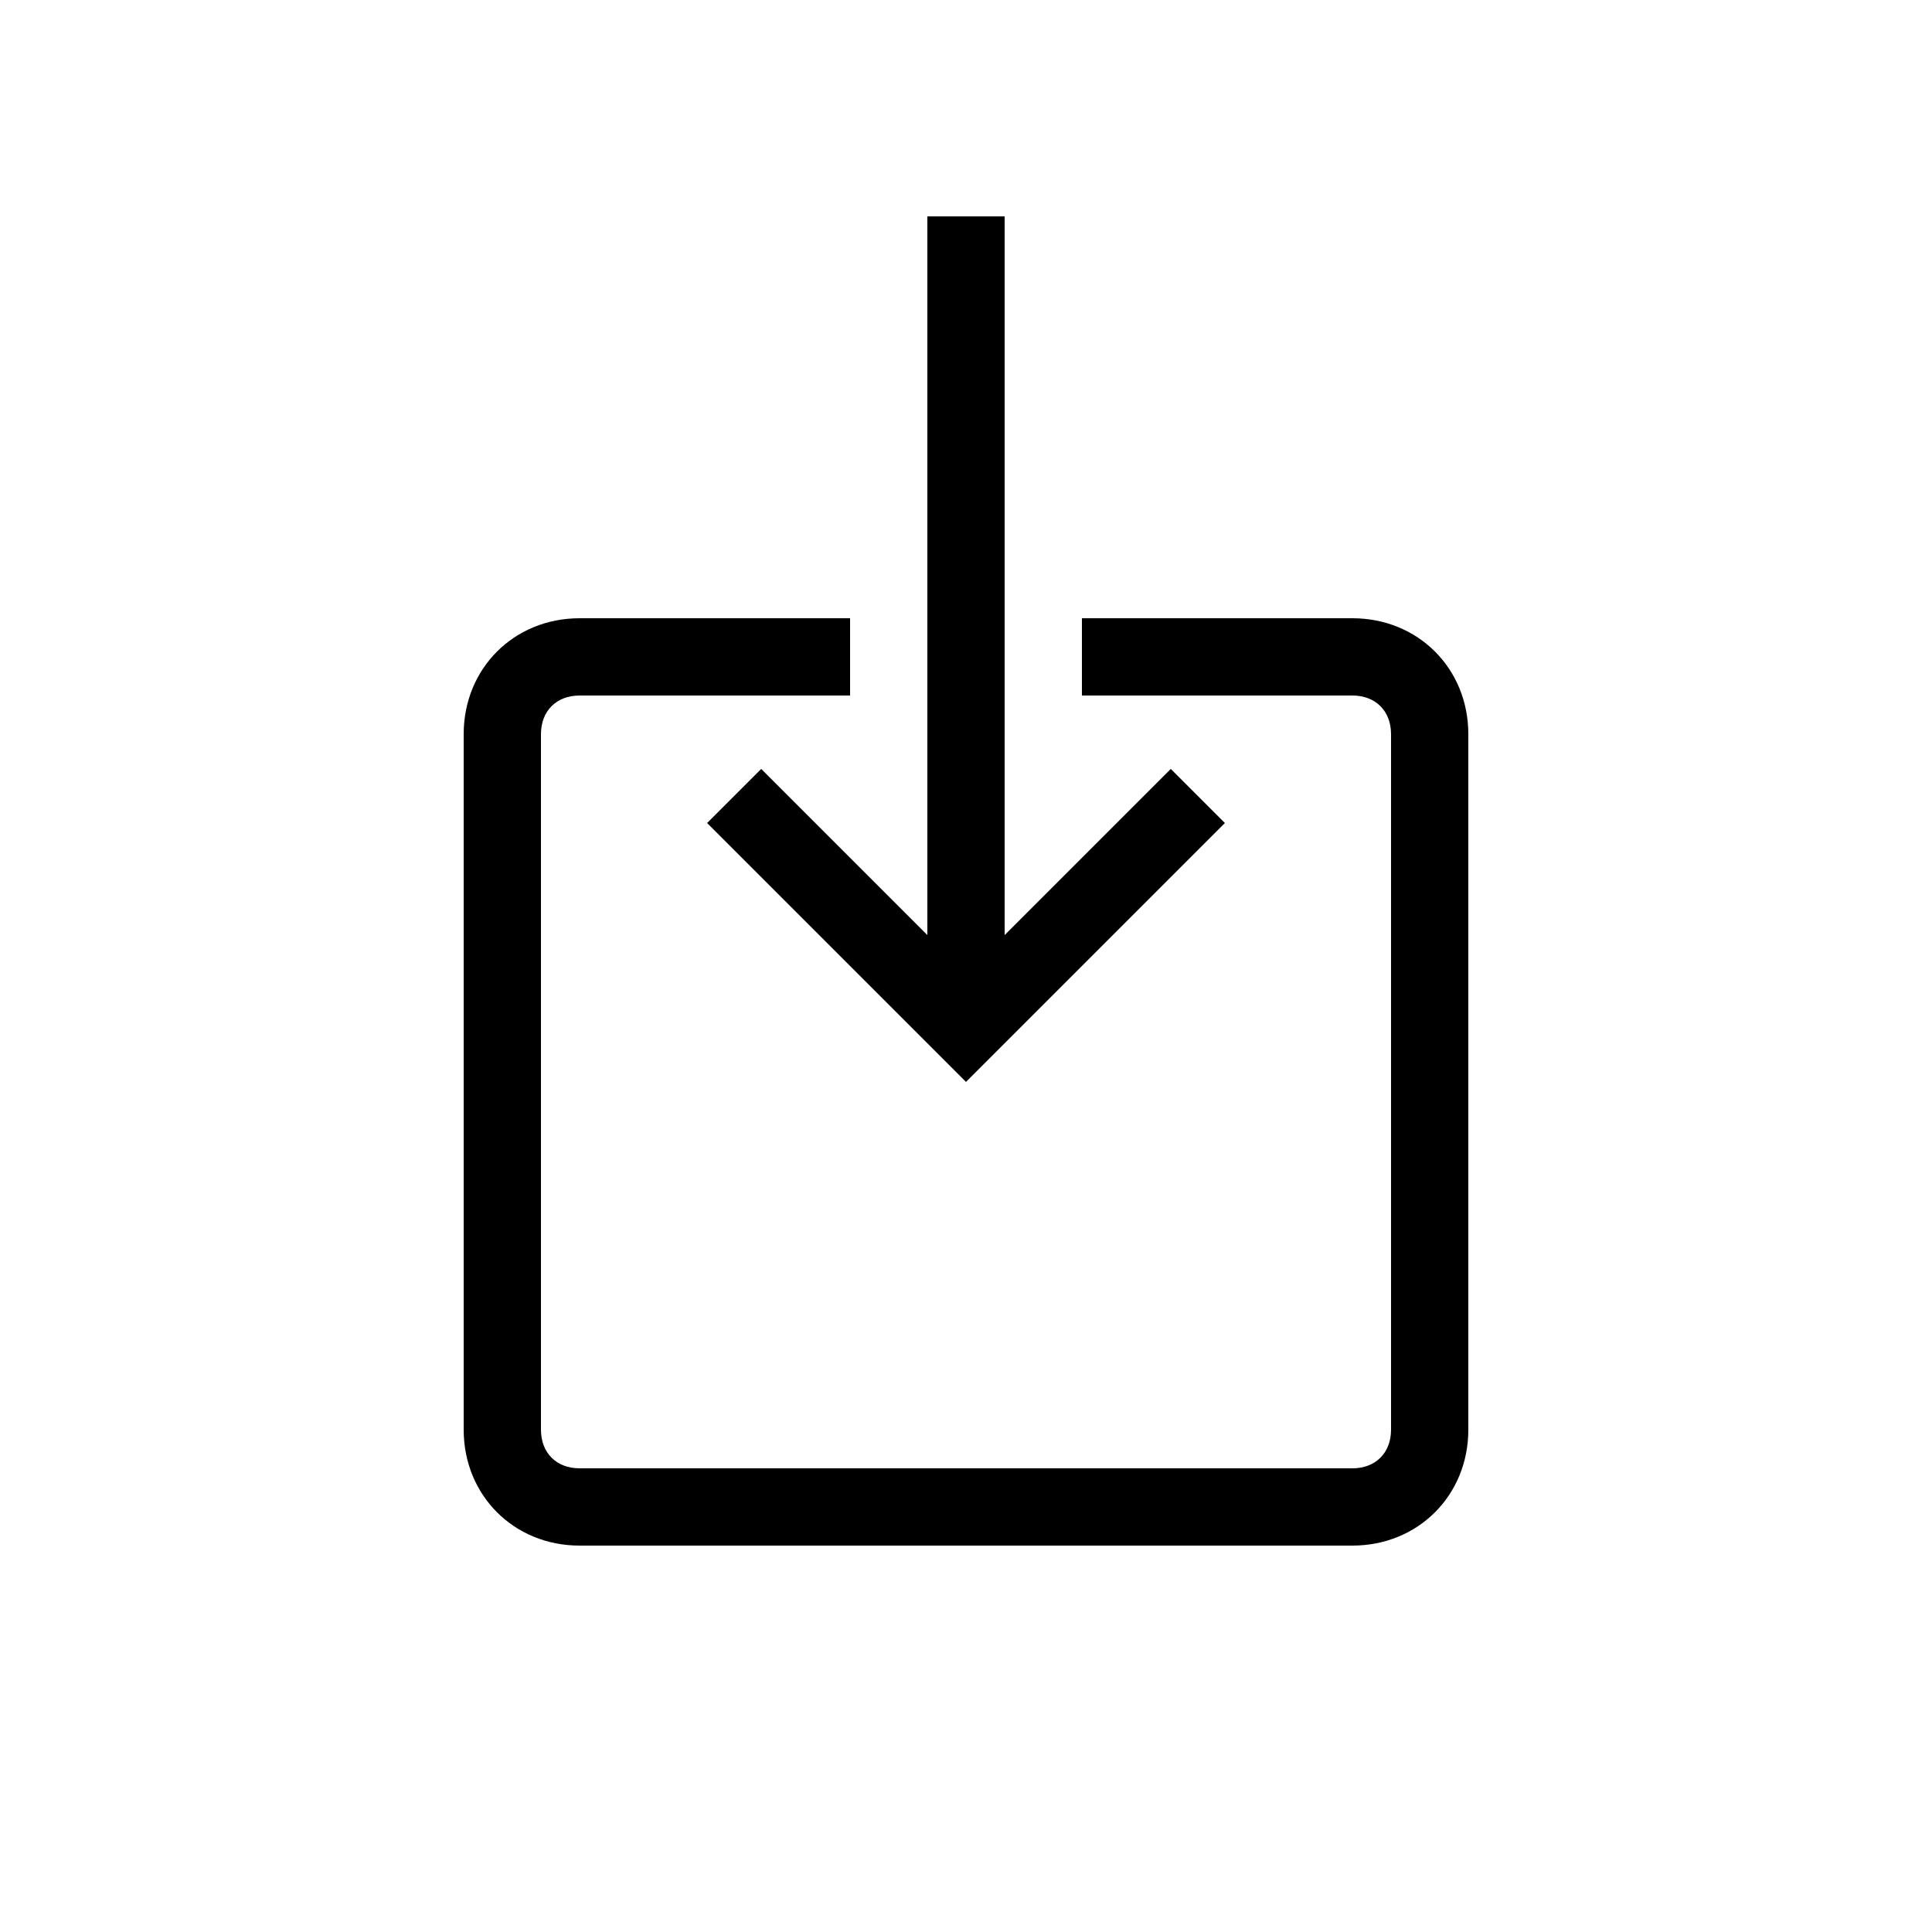
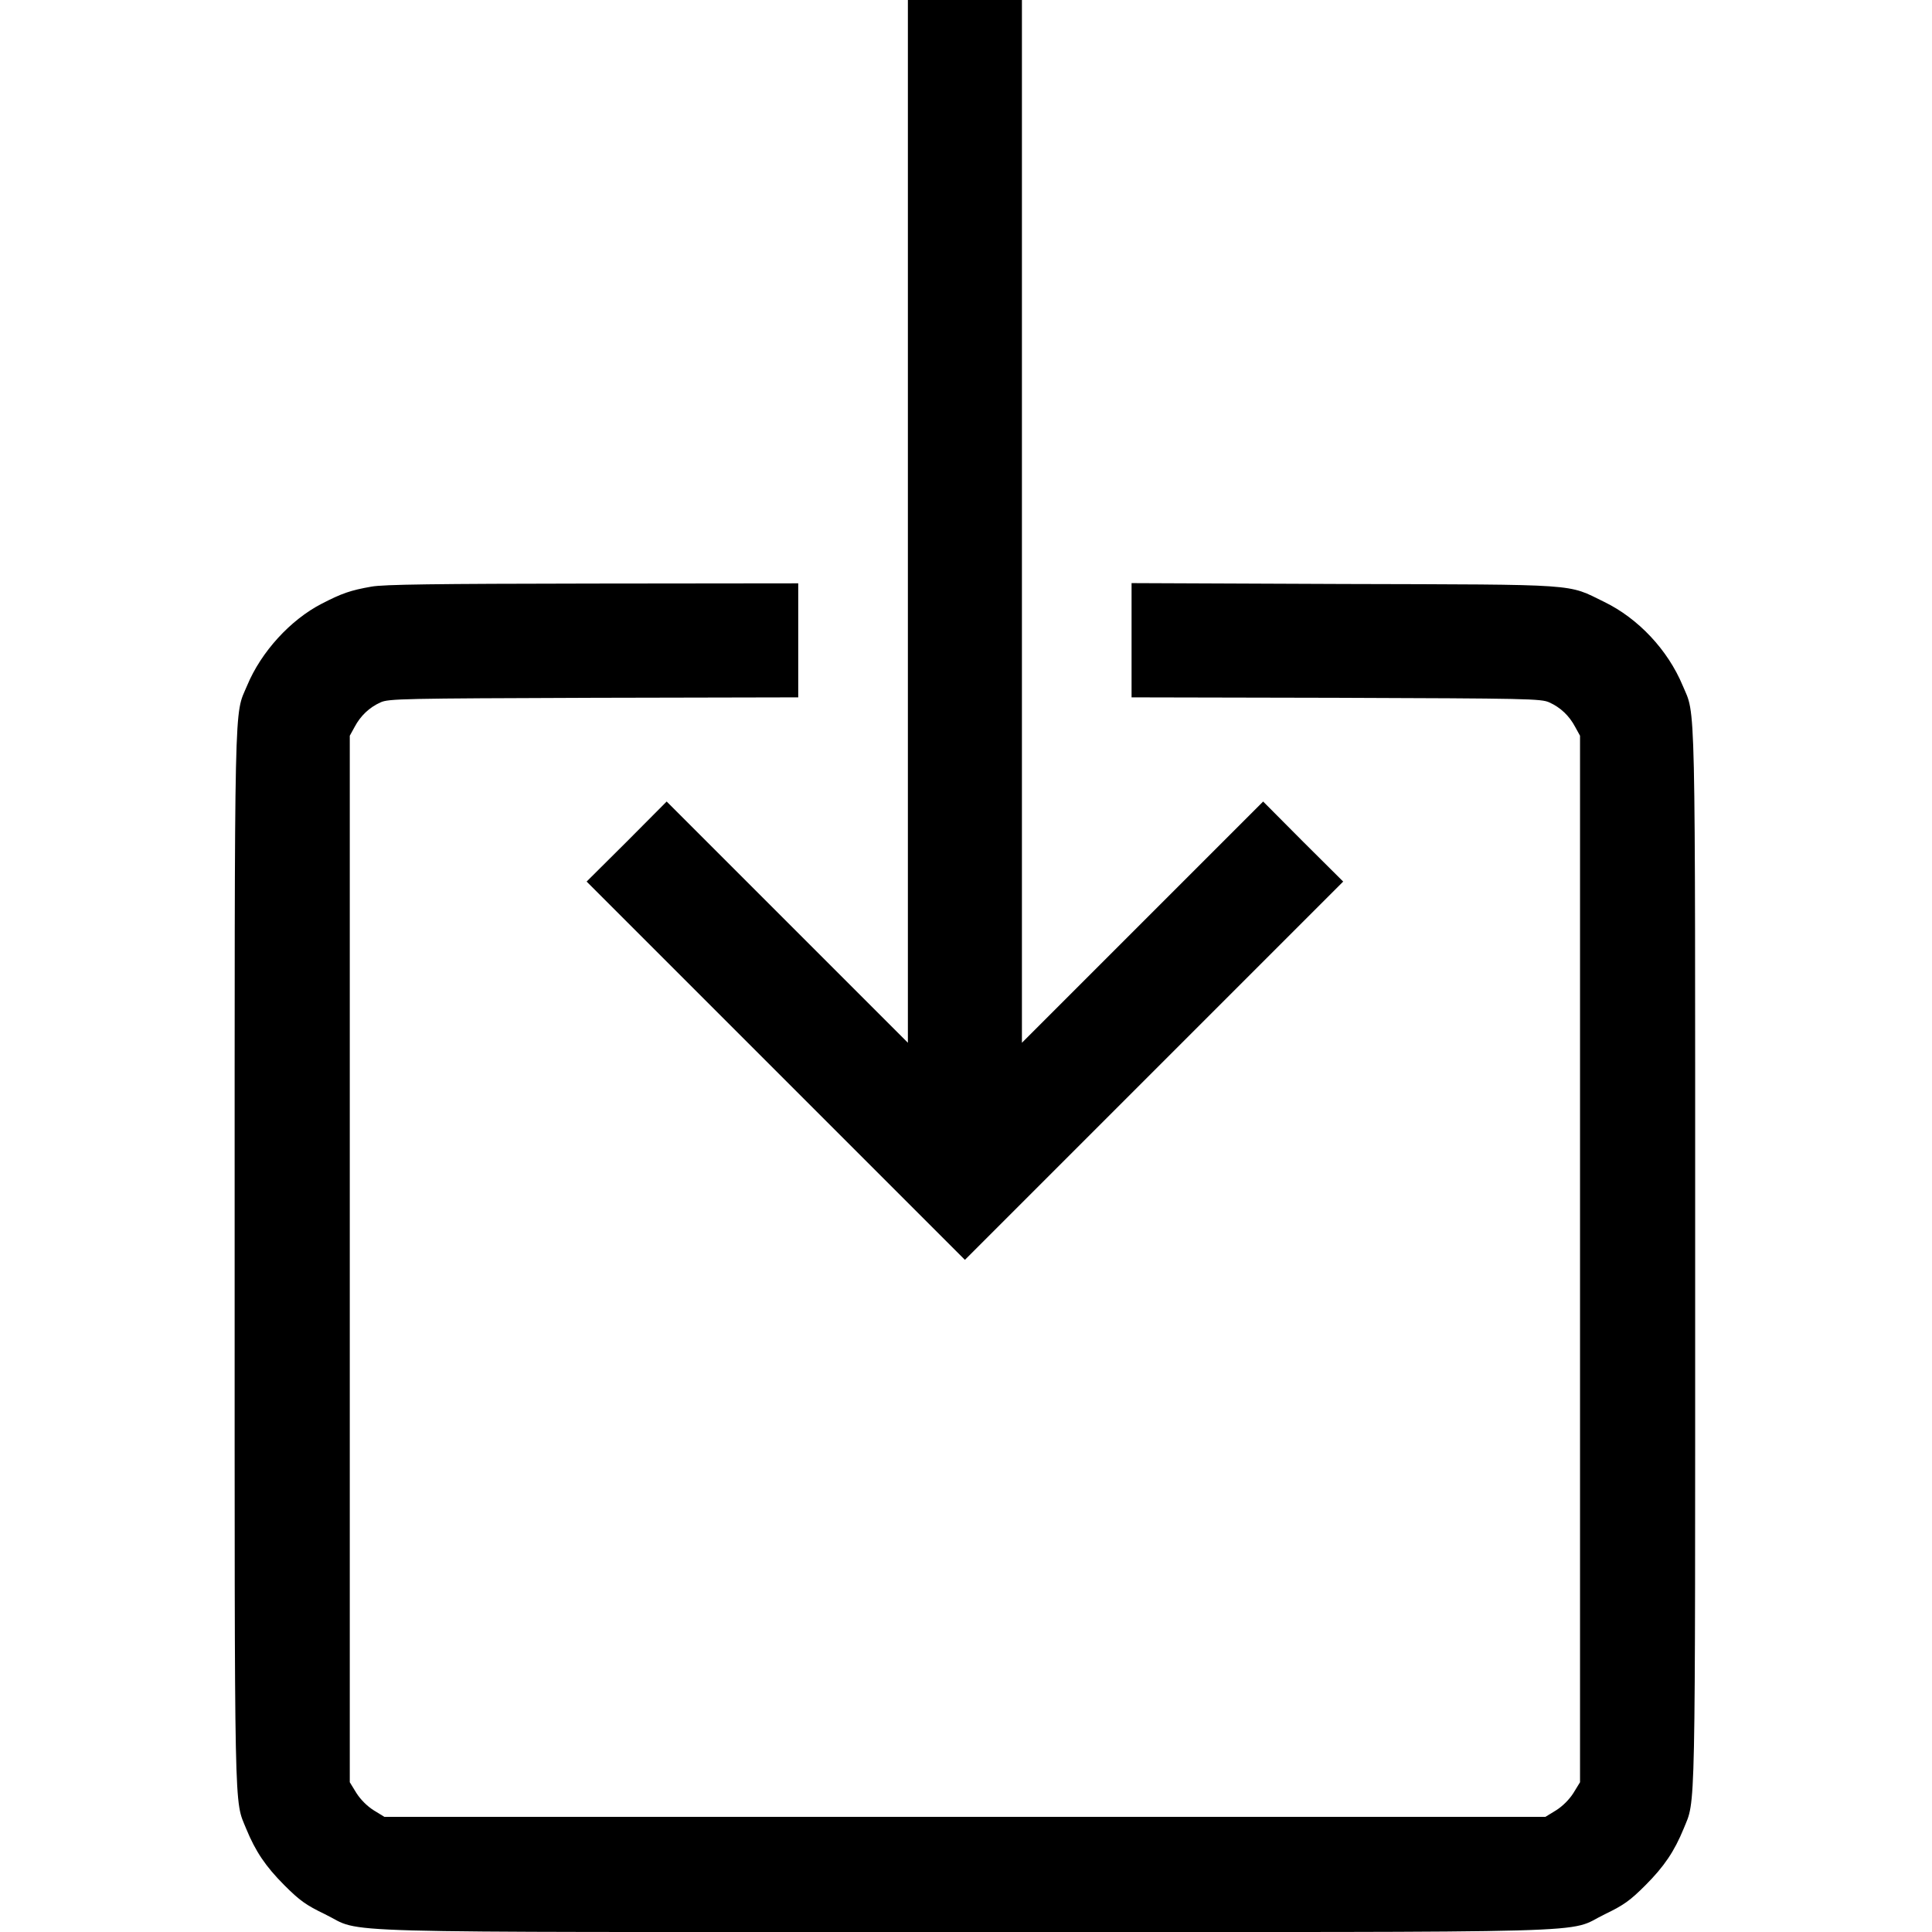
- <svg xmlns="http://www.w3.org/2000/svg" xmlns:xlink="http://www.w3.org/1999/xlink" version="1.1" preserveAspectRatio="xMidYMid meet" viewBox="0 0 640 640" width="640" height="640">
-   <defs>
-     <path d="M387.84 254.72L320 322.56L252.16 254.72L234.24 272.64L320 358.4L405.76 272.64L387.84 254.72Z" id="gbV15kZK1" />
-     <path d="M307.2 340.48L332.8 340.48L332.8 71.68L307.2 71.68L307.2 340.48Z" id="d3HmrP2qaM" />
-     <path d="M192 512C170.24 512 153.6 495.36 153.6 473.6C153.6 450.56 153.6 266.24 153.6 243.2C153.6 221.44 170.24 204.8 192 204.8C197.97 204.8 227.84 204.8 281.6 204.8L281.6 230.4C227.84 230.4 197.97 230.4 192 230.4C184.32 230.4 179.2 235.52 179.2 243.2C179.2 266.24 179.2 450.56 179.2 473.6C179.2 481.28 184.32 486.4 192 486.4C217.6 486.4 422.4 486.4 448 486.4C455.68 486.4 460.8 481.28 460.8 473.6C460.8 450.56 460.8 266.24 460.8 243.2C460.8 235.52 455.68 230.4 448 230.4C442.03 230.4 412.16 230.4 358.4 230.4L358.4 204.8C412.16 204.8 442.03 204.8 448 204.8C469.76 204.8 486.4 221.44 486.4 243.2C486.4 266.24 486.4 450.56 486.4 473.6C486.4 495.36 469.76 512 448 512C396.8 512 217.6 512 192 512Z" id="cCuPnHS8L" />
-   </defs>
-   <g>
-     <g>
-       <g>
-         <use xlink:href="#gbV15kZK1" opacity="1" fill="#000000" fill-opacity="1" />
-         <g>
-           <use xlink:href="#gbV15kZK1" opacity="1" fill-opacity="0" stroke="#000000" stroke-width="1" stroke-opacity="0" />
-         </g>
-       </g>
-       <g>
-         <use xlink:href="#d3HmrP2qaM" opacity="1" fill="#000000" fill-opacity="1" />
-         <g>
-           <use xlink:href="#d3HmrP2qaM" opacity="1" fill-opacity="0" stroke="#000000" stroke-width="1" stroke-opacity="0" />
-         </g>
-       </g>
-       <g>
-         <use xlink:href="#cCuPnHS8L" opacity="1" fill="#000000" fill-opacity="1" />
-         <g>
-           <use xlink:href="#cCuPnHS8L" opacity="1" fill-opacity="0" stroke="#000000" stroke-width="1" stroke-opacity="0" />
-         </g>
-       </g>
-     </g>
+ <svg xmlns="http://www.w3.org/2000/svg" version="1.0" width="881pt" height="881pt" viewBox="0 0 881 881" preserveAspectRatio="xMidYMid meet">
+   <g transform="translate(0,881) scale(0.1,-0.1)" fill="#000000" stroke="none">
+     <path d="M4140 6433 l0 -2378 -550 550 -550 550 -182 -183 -183 -182 863 -863 862 -862 862 862 863 863 -183 182 -182 183 -550 -550 -550 -550 0 2378 0 2377 -260 0 -260 0 0 -2377z" />
+     <path d="M1694 6135 c-97 -17 -136 -31 -227 -78 -142 -73 -276 -219 -340 -373 -60 -143 -57 13 -57 -2616 0 -2601 -3 -2459 53 -2598 42 -102 88 -171 174 -257 70 -70 98 -90 185 -132 184 -89 -91 -81 2918 -81 3009 0 2734 -8 2918 81 87 42 115 62 185 132 86 86 132 155 174 257 56 139 53 -3 53 2598 0 2629 3 2473 -57 2616 -68 163 -203 306 -357 381 -172 84 -99 79 -1188 82 l-968 4 0 -260 0 -261 933 -2 c873 -3 935 -4 972 -21 51 -23 91 -61 118 -112 l22 -40 0 -2386 0 -2386 -30 -49 c-19 -30 -49 -60 -79 -79 l-49 -30 -2647 0 -2647 0 -49 30 c-30 19 -60 49 -79 79 l-30 49 0 2386 0 2386 22 40 c27 51 67 89 118 112 37 17 99 18 973 21 l932 2 0 260 0 260 -937 -1 c-722 -1 -954 -4 -1009 -14z" />
  </g>
</svg>
